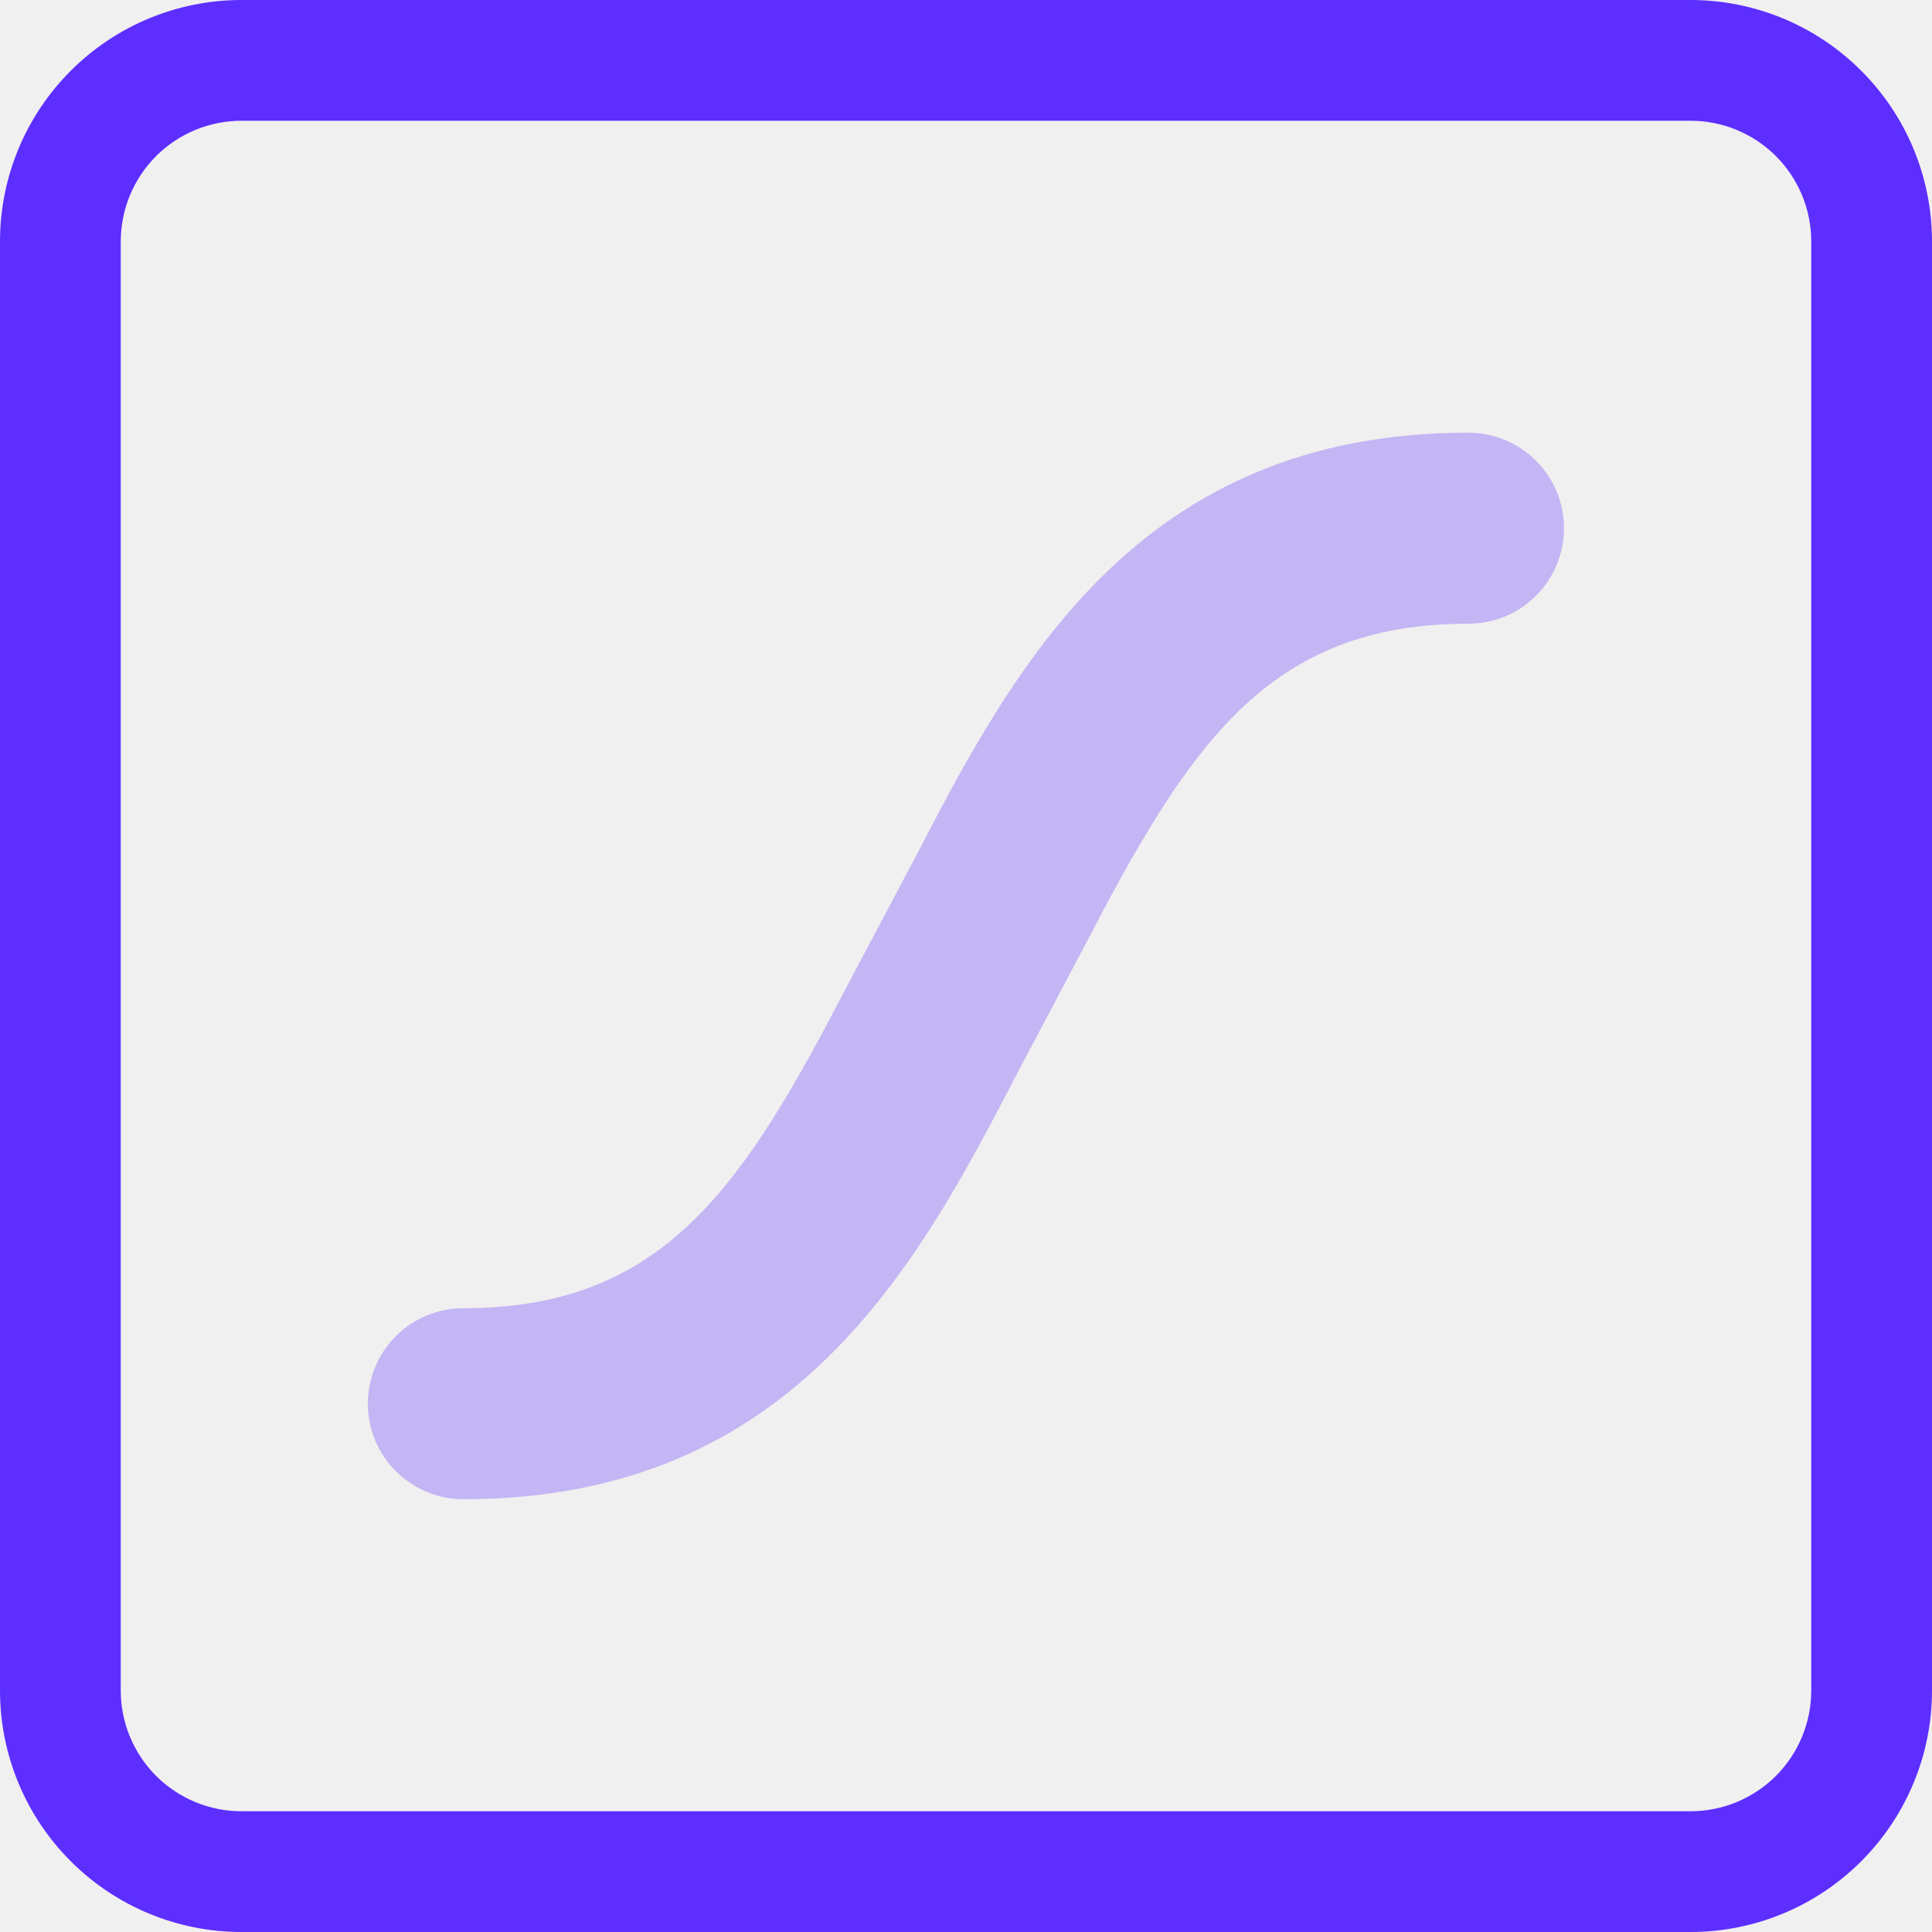
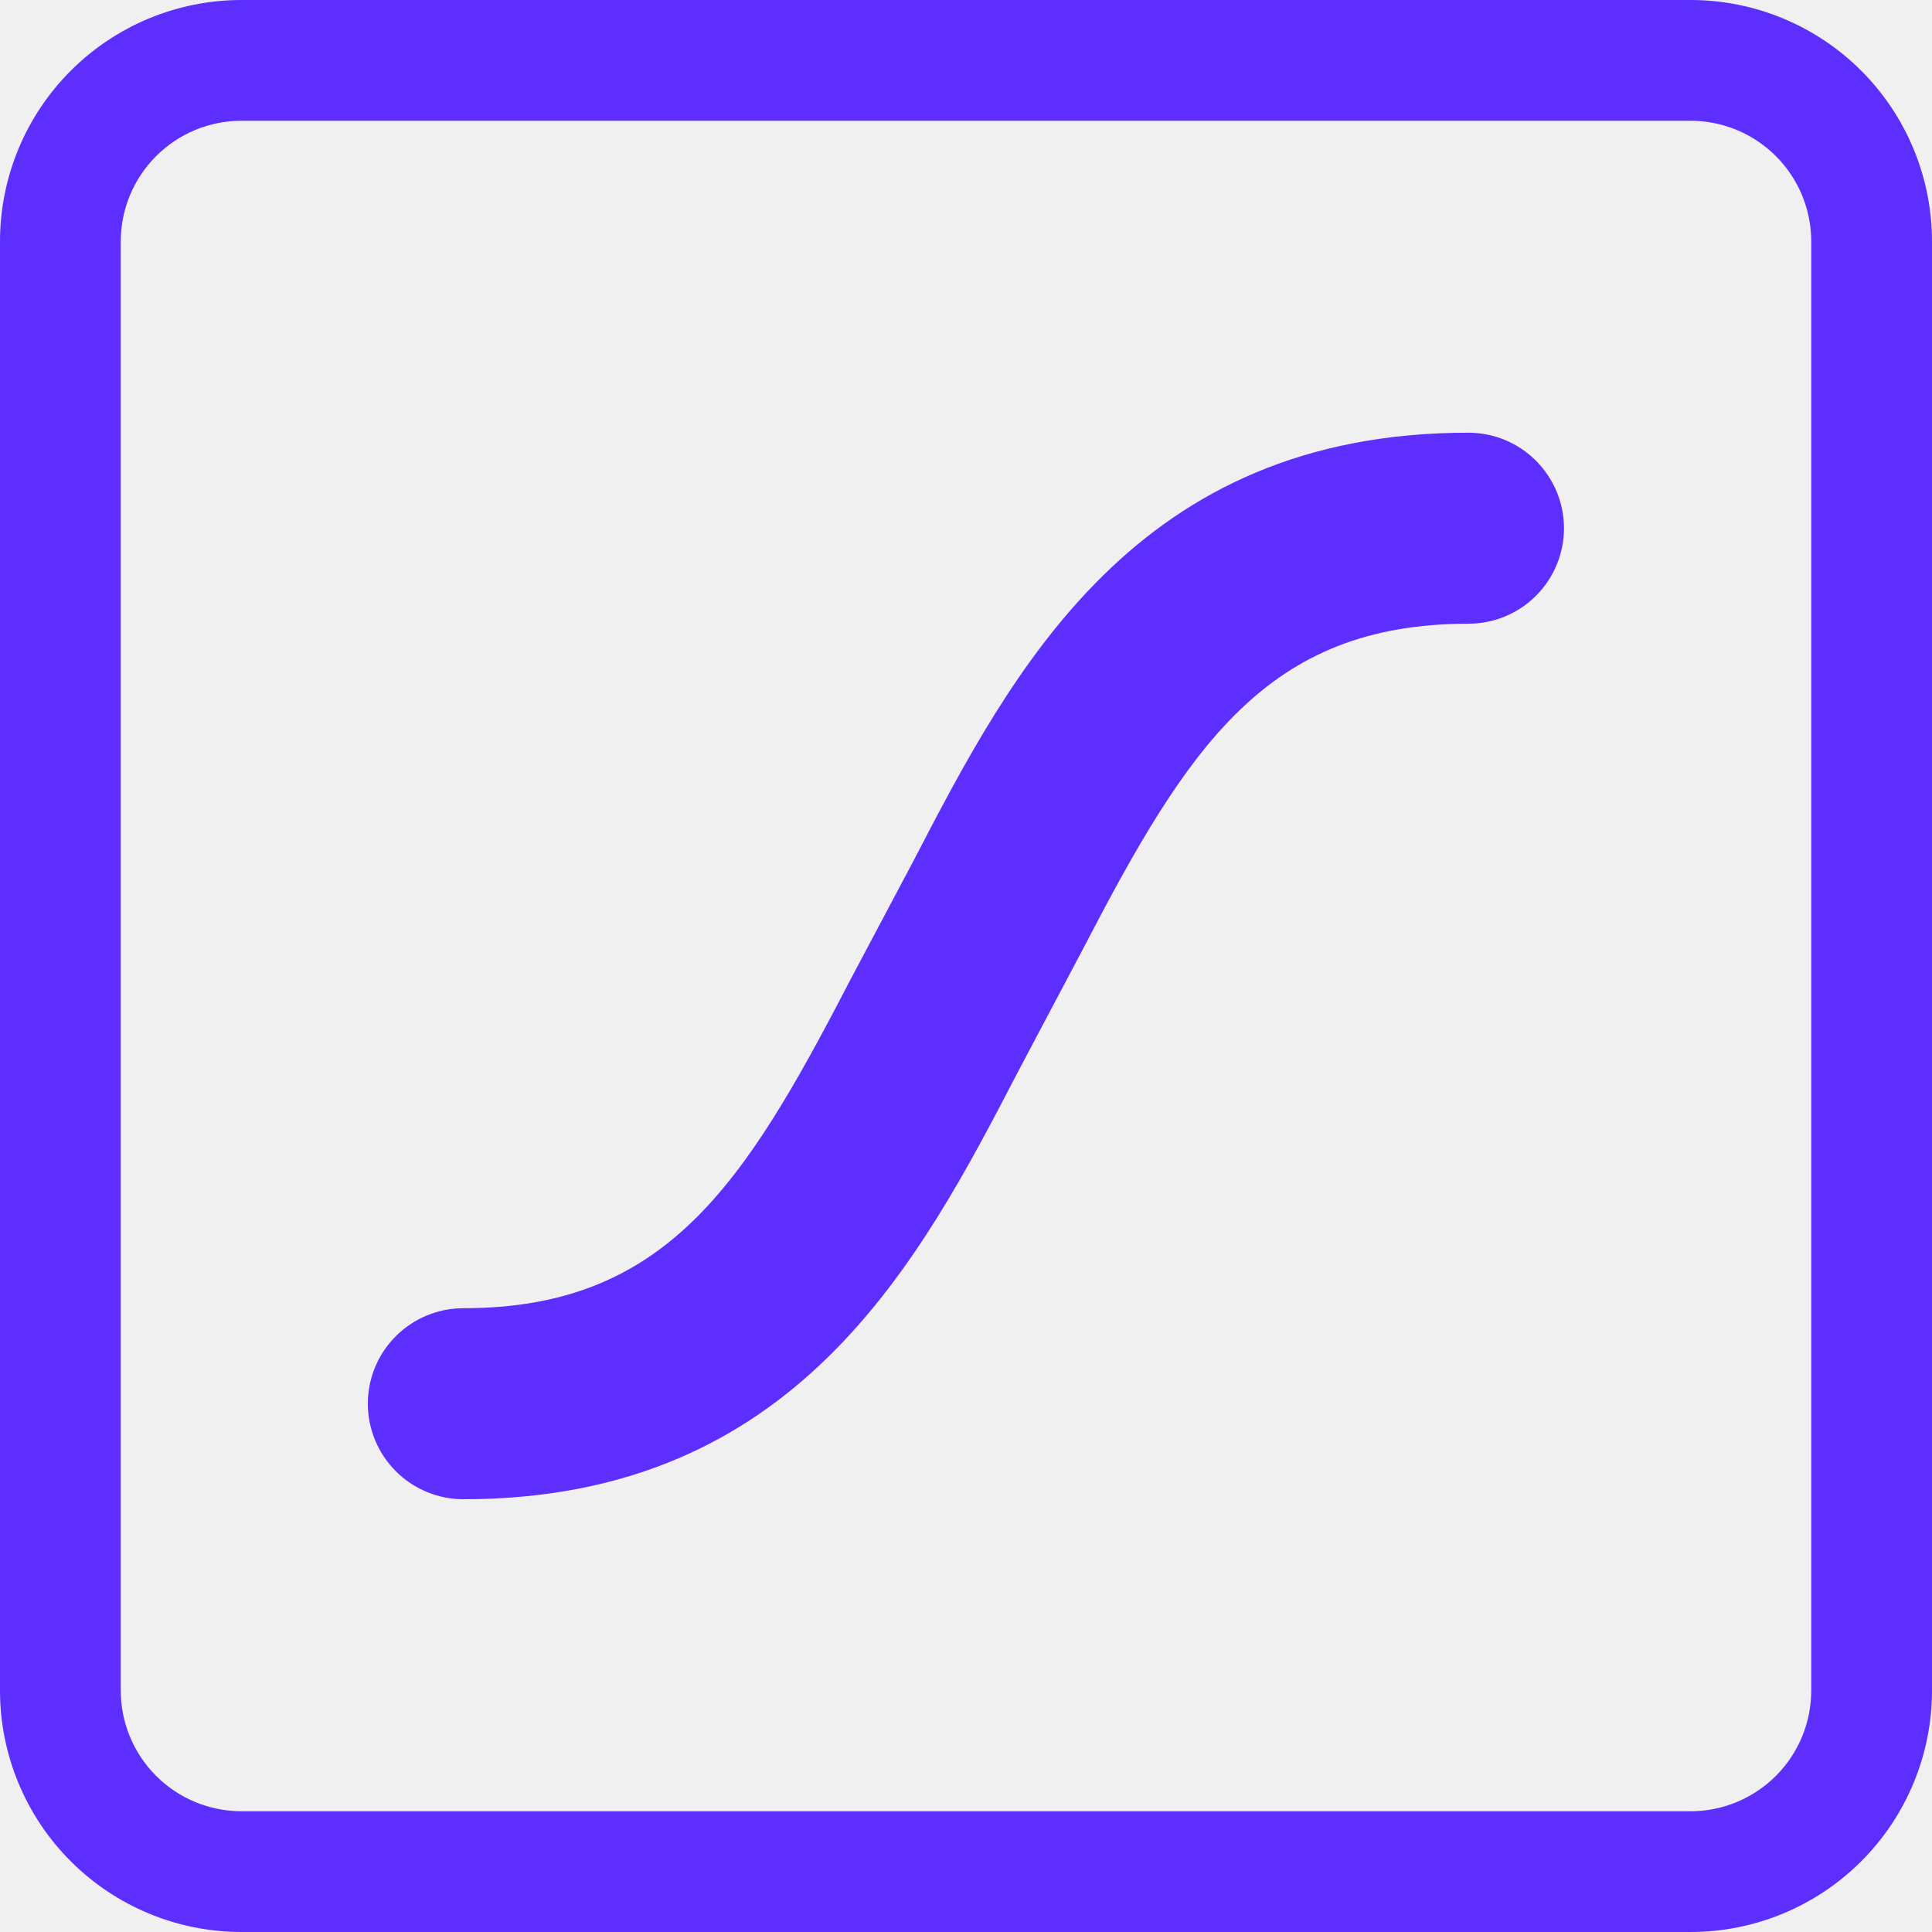
- <svg xmlns="http://www.w3.org/2000/svg" width="24" height="24" viewBox="0 0 24 24" fill="none">
-   <g clip-path="url(#clip0_137_905)">
-     <path d="M0 3C0 2.204 0.316 1.441 0.879 0.879C1.441 0.316 2.204 0 3 0L21 0C21.796 0 22.559 0.316 23.121 0.879C23.684 1.441 24 2.204 24 3V21C24 21.796 23.684 22.559 23.121 23.121C22.559 23.684 21.796 24 21 24H3C2.204 24 1.441 23.684 0.879 23.121C0.316 22.559 0 21.796 0 21V3ZM22.5 3C22.5 2.602 22.342 2.221 22.061 1.939C21.779 1.658 21.398 1.5 21 1.5H3C2.602 1.5 2.221 1.658 1.939 1.939C1.658 2.221 1.5 2.602 1.5 3V21C1.5 21.398 1.658 21.779 1.939 22.061C2.221 22.342 2.602 22.5 3 22.5H21C21.398 22.5 21.779 22.342 22.061 22.061C22.342 21.779 22.5 21.398 22.5 21V3Z" fill="#5E2EFF" />
-     <path d="M18.24 5.375C14.109 5.375 12.578 8.325 11.347 10.694L10.543 12.21C9.239 14.723 8.266 16.251 5.756 16.251C5.6 16.251 5.446 16.282 5.302 16.341C5.158 16.401 5.027 16.488 4.917 16.599C4.807 16.709 4.719 16.84 4.66 16.984C4.6 17.128 4.569 17.282 4.569 17.438C4.57 17.752 4.695 18.054 4.917 18.276C5.14 18.498 5.441 18.624 5.756 18.624C9.889 18.624 11.42 15.674 12.651 13.305L13.453 11.789C14.758 9.276 15.732 7.748 18.24 7.748C18.396 7.748 18.551 7.718 18.695 7.658C18.839 7.599 18.97 7.511 19.08 7.401C19.191 7.291 19.278 7.16 19.338 7.016C19.398 6.872 19.428 6.717 19.428 6.561C19.428 6.247 19.303 5.945 19.08 5.722C18.857 5.5 18.555 5.375 18.24 5.375Z" fill="#5E2EFF" fill-opacity="0.3" />
+ <svg xmlns="http://www.w3.org/2000/svg" width="170" height="170" viewBox="0 0 170 170" fill="none">
+   <g clip-path="url(#clip0_307_1378)">
+     <path d="M0 21.25C0 15.614 2.239 10.209 6.224 6.224C10.209 2.239 15.614 0 21.25 0L148.75 0C154.386 0 159.791 2.239 163.776 6.224C167.761 10.209 170 15.614 170 21.25V148.75C170 154.386 167.761 159.791 163.776 163.776C159.791 167.761 154.386 170 148.75 170H21.25C15.614 170 10.209 167.761 6.224 163.776C2.239 159.791 0 154.386 0 148.75V21.25ZM159.375 21.25C159.375 18.432 158.256 15.73 156.263 13.737C154.27 11.744 151.568 10.625 148.75 10.625H21.25C18.432 10.625 15.73 11.744 13.737 13.737C11.744 15.73 10.625 18.432 10.625 21.25V148.75C10.625 151.568 11.744 154.27 13.737 156.263C15.73 158.256 18.432 159.375 21.25 159.375H148.75C151.568 159.375 154.27 158.256 156.263 156.263C158.256 154.27 159.375 151.568 159.375 148.75V21.25Z" fill="#5E2EFF" />
+     <path d="M129.202 38.073C99.939 38.073 89.095 58.967 80.375 75.752L74.679 86.491C65.446 104.292 58.548 115.112 40.77 115.112C39.667 115.112 38.574 115.33 37.554 115.752C36.535 116.174 35.608 116.793 34.828 117.574C34.047 118.354 33.428 119.281 33.005 120.3C32.583 121.32 32.366 122.413 32.366 123.516C32.369 125.744 33.256 127.88 34.831 129.456C36.406 131.031 38.542 131.918 40.77 131.921C70.045 131.921 80.889 111.027 89.609 94.242L95.293 83.503C104.538 65.702 111.436 54.882 129.202 54.882C130.307 54.883 131.401 54.667 132.422 54.245C133.443 53.823 134.371 53.205 135.152 52.424C135.934 51.644 136.554 50.717 136.977 49.696C137.4 48.676 137.618 47.582 137.618 46.477C137.615 44.247 136.727 42.11 135.149 40.534C133.571 38.958 131.432 38.073 129.202 38.073Z" fill="#5E2EFF" />
  </g>
  <defs>
-     <clipPath id="clip0_137_905">
-       <rect width="24" height="24" fill="white" />
+     <clipPath id="clip0_307_1378">
+       <rect width="170" height="170" fill="white" />
    </clipPath>
  </defs>
</svg>
